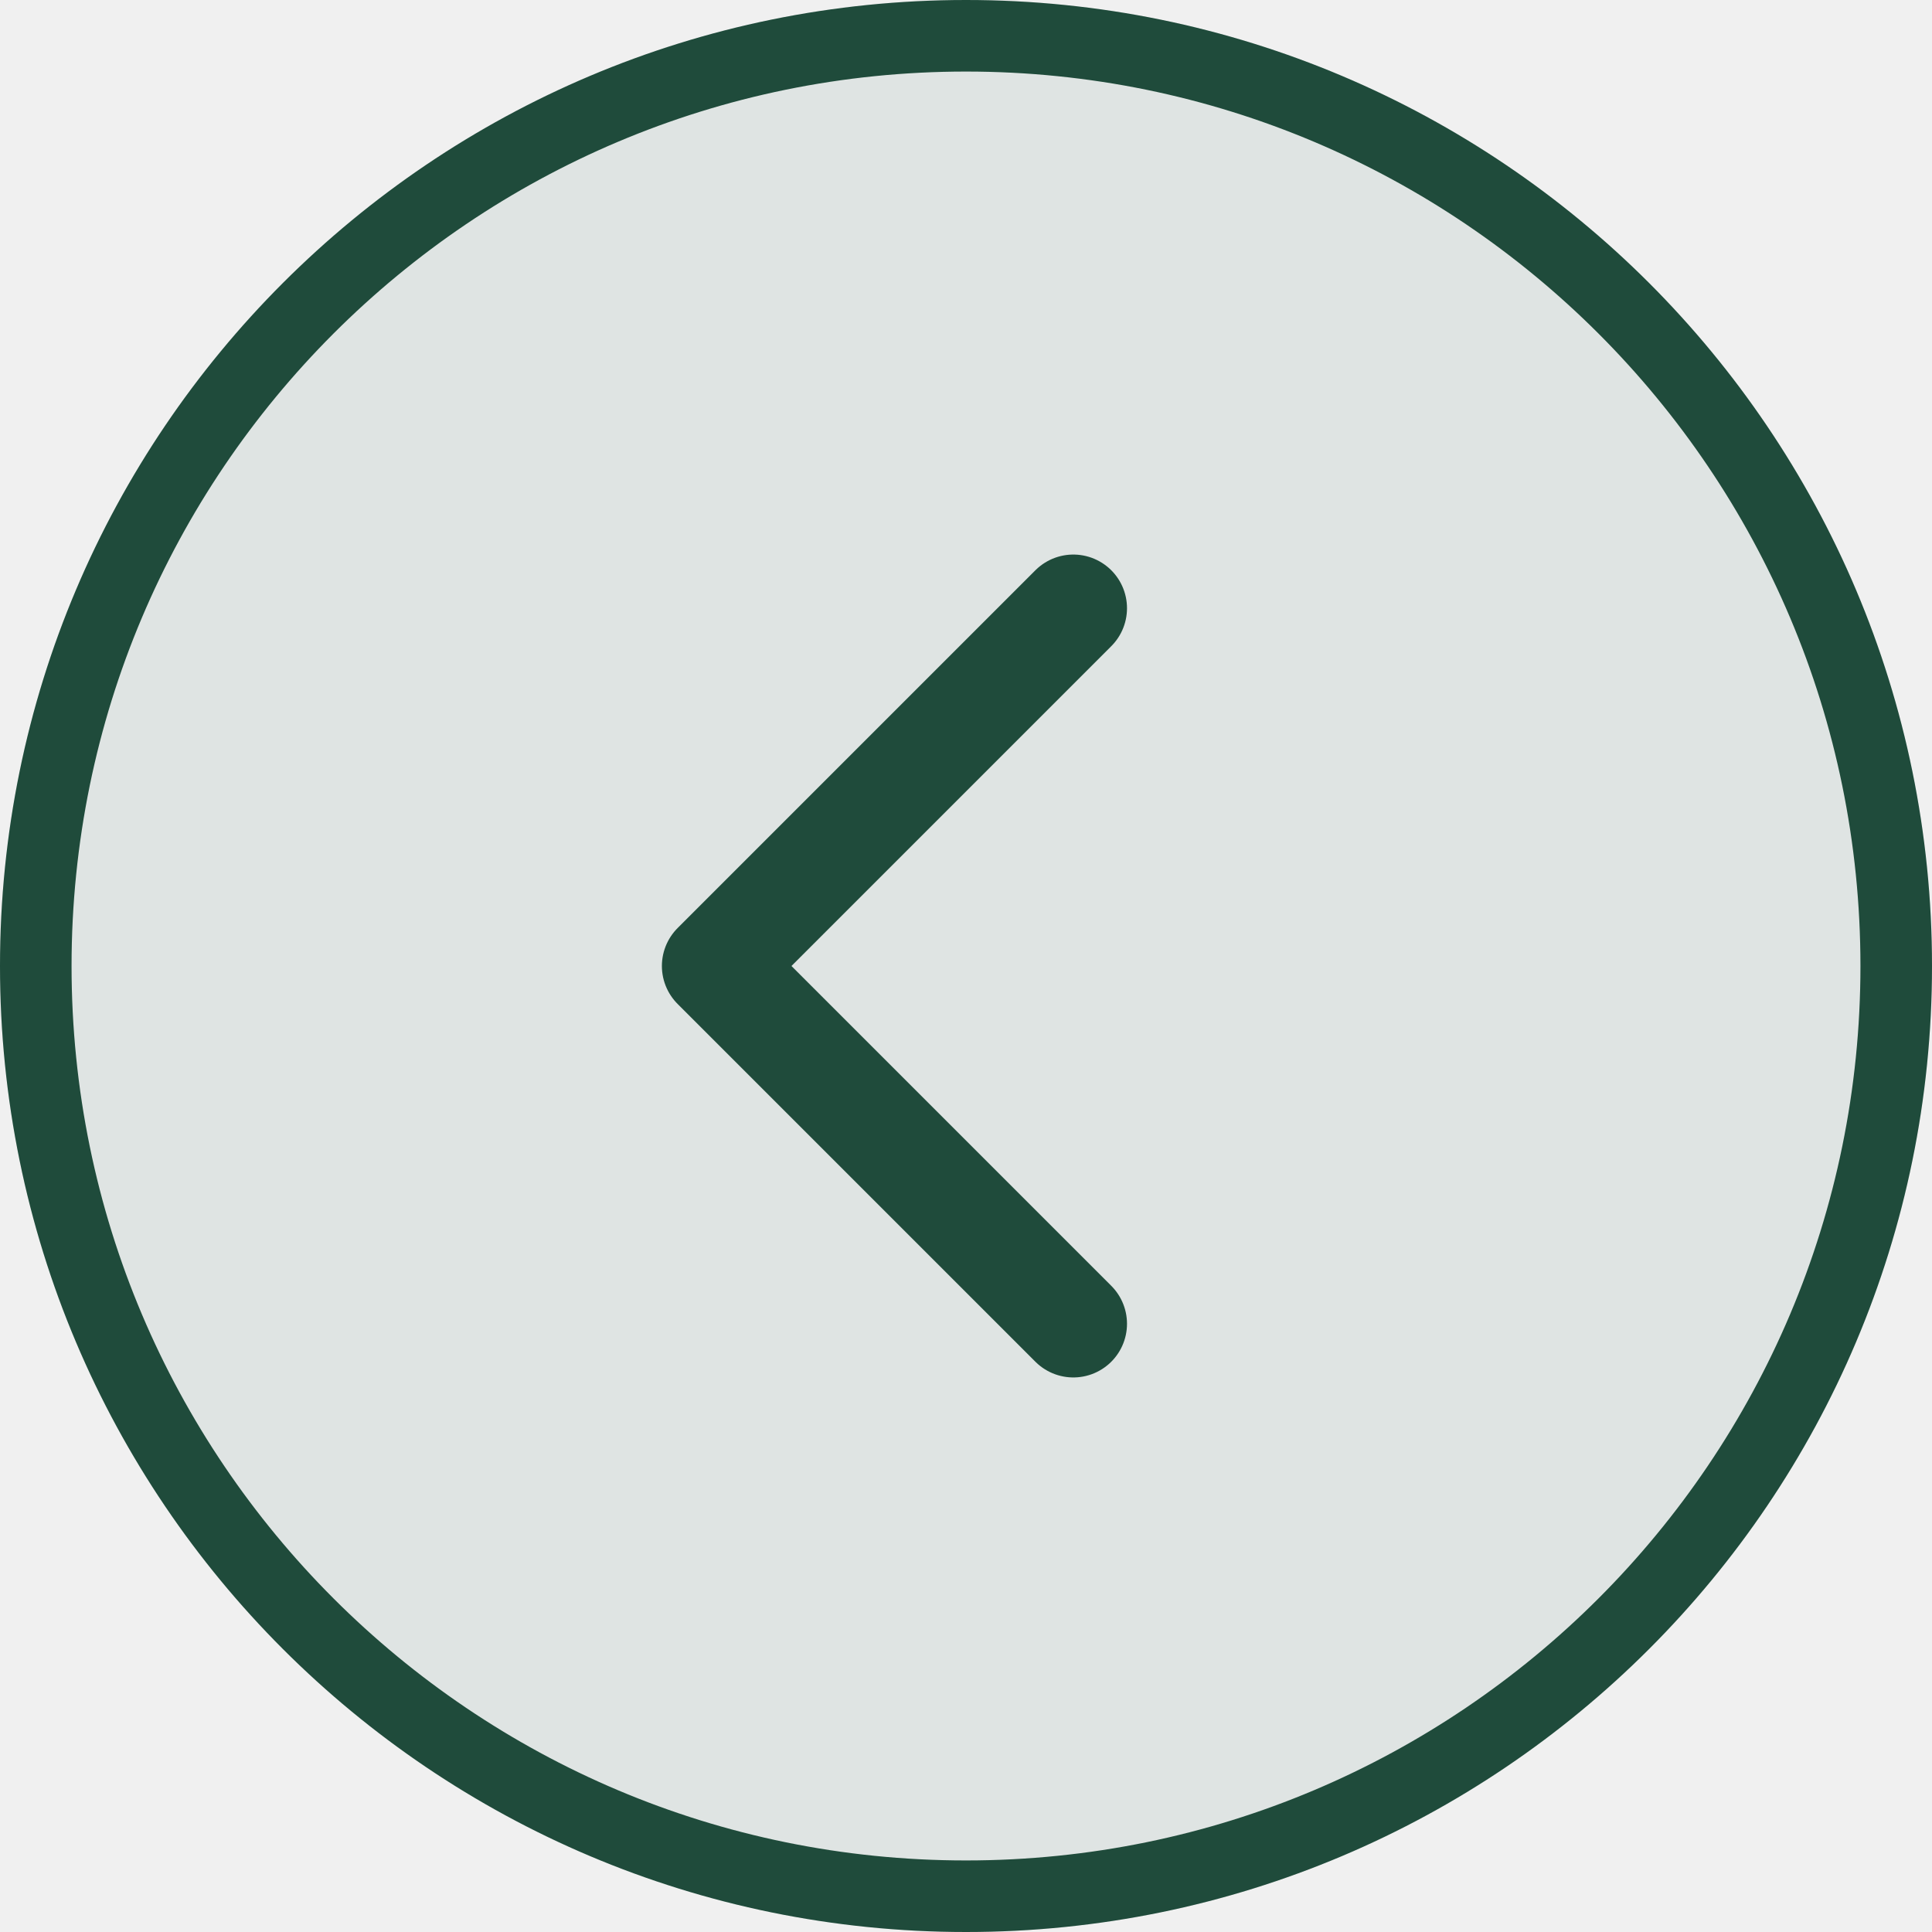
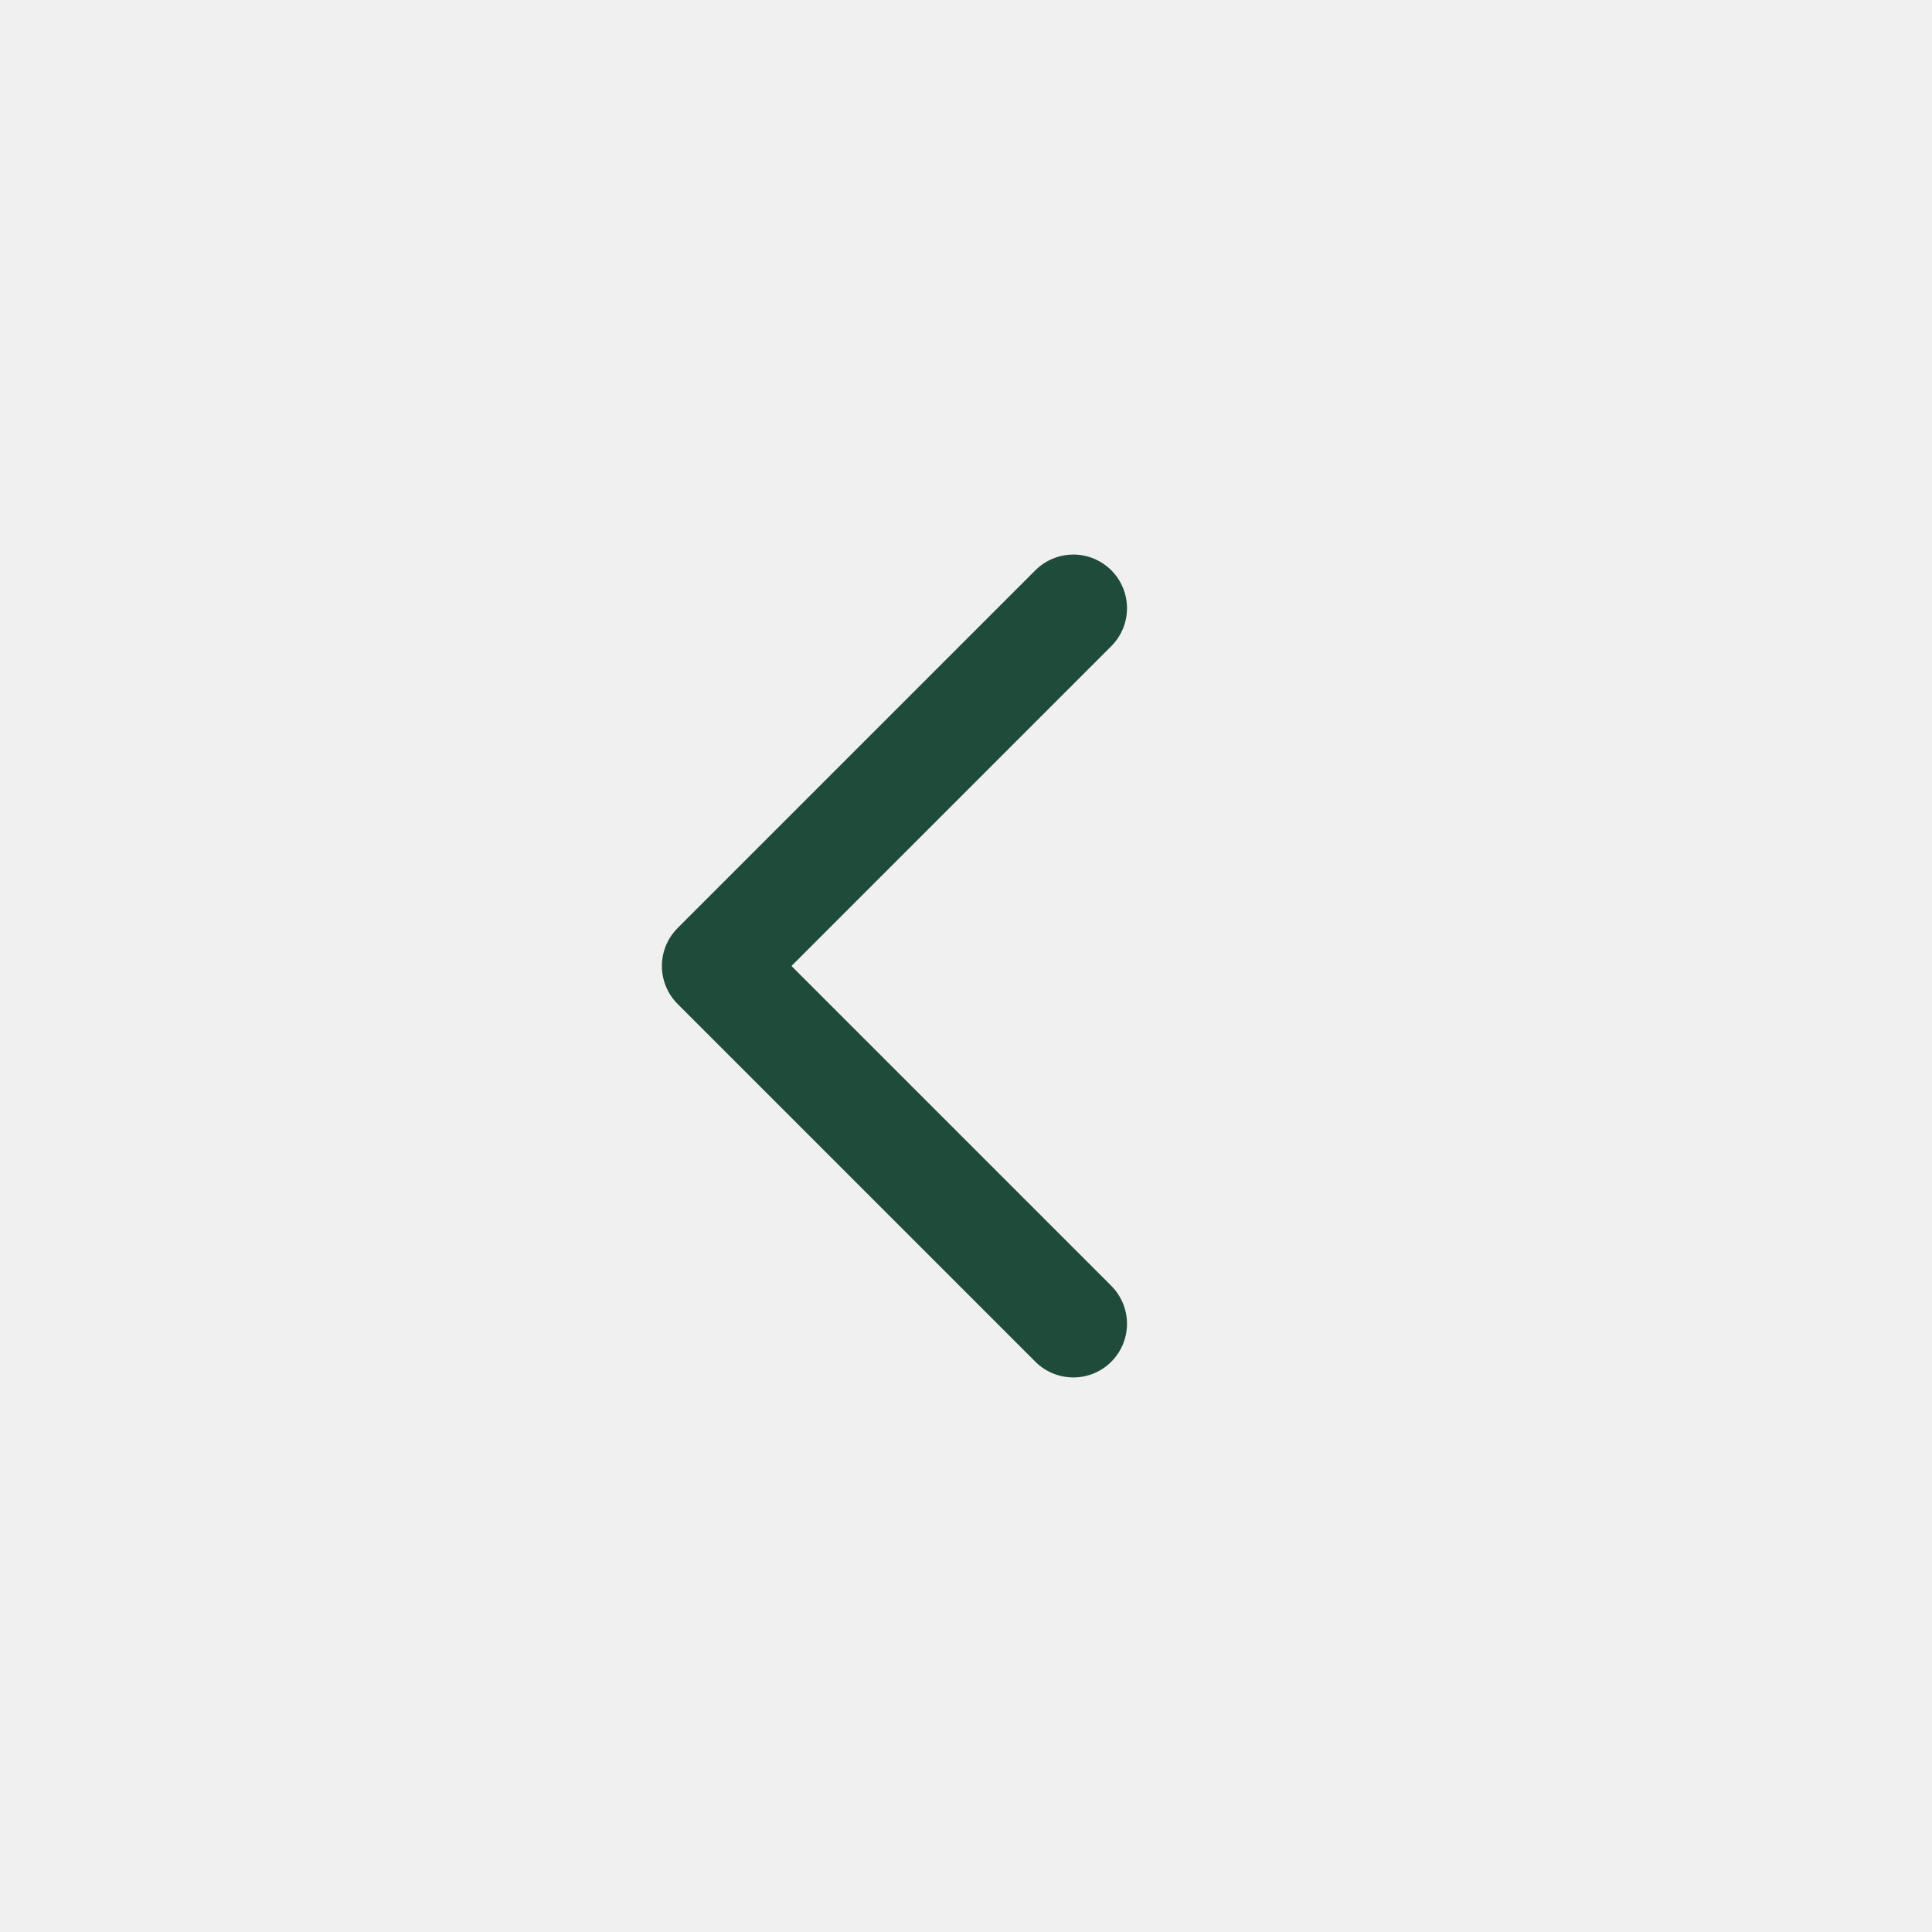
<svg xmlns="http://www.w3.org/2000/svg" width="54" height="54" viewBox="0 0 54 54" fill="none">
  <g clip-path="url(#clip0_86_62)">
-     <rect width="54" height="54" rx="27" fill="#1A5C49" fill-opacity="0.082" />
    <path d="M30 37L20 27L30 17" stroke="#1F4B3B" stroke-width="3" stroke-linecap="round" stroke-linejoin="round" />
-     <path d="M27 53C41.359 53 53 41.359 53 27C53 12.641 41.359 1 27 1C12.641 1 1 12.641 1 27C1 41.359 12.641 53 27 53Z" stroke="#1F4B3B" stroke-width="2" />
  </g>
  <defs>
    <clipPath id="clip0_86_62">
      <rect width="54" height="54" rx="27" fill="white" />
    </clipPath>
  </defs>
</svg>
